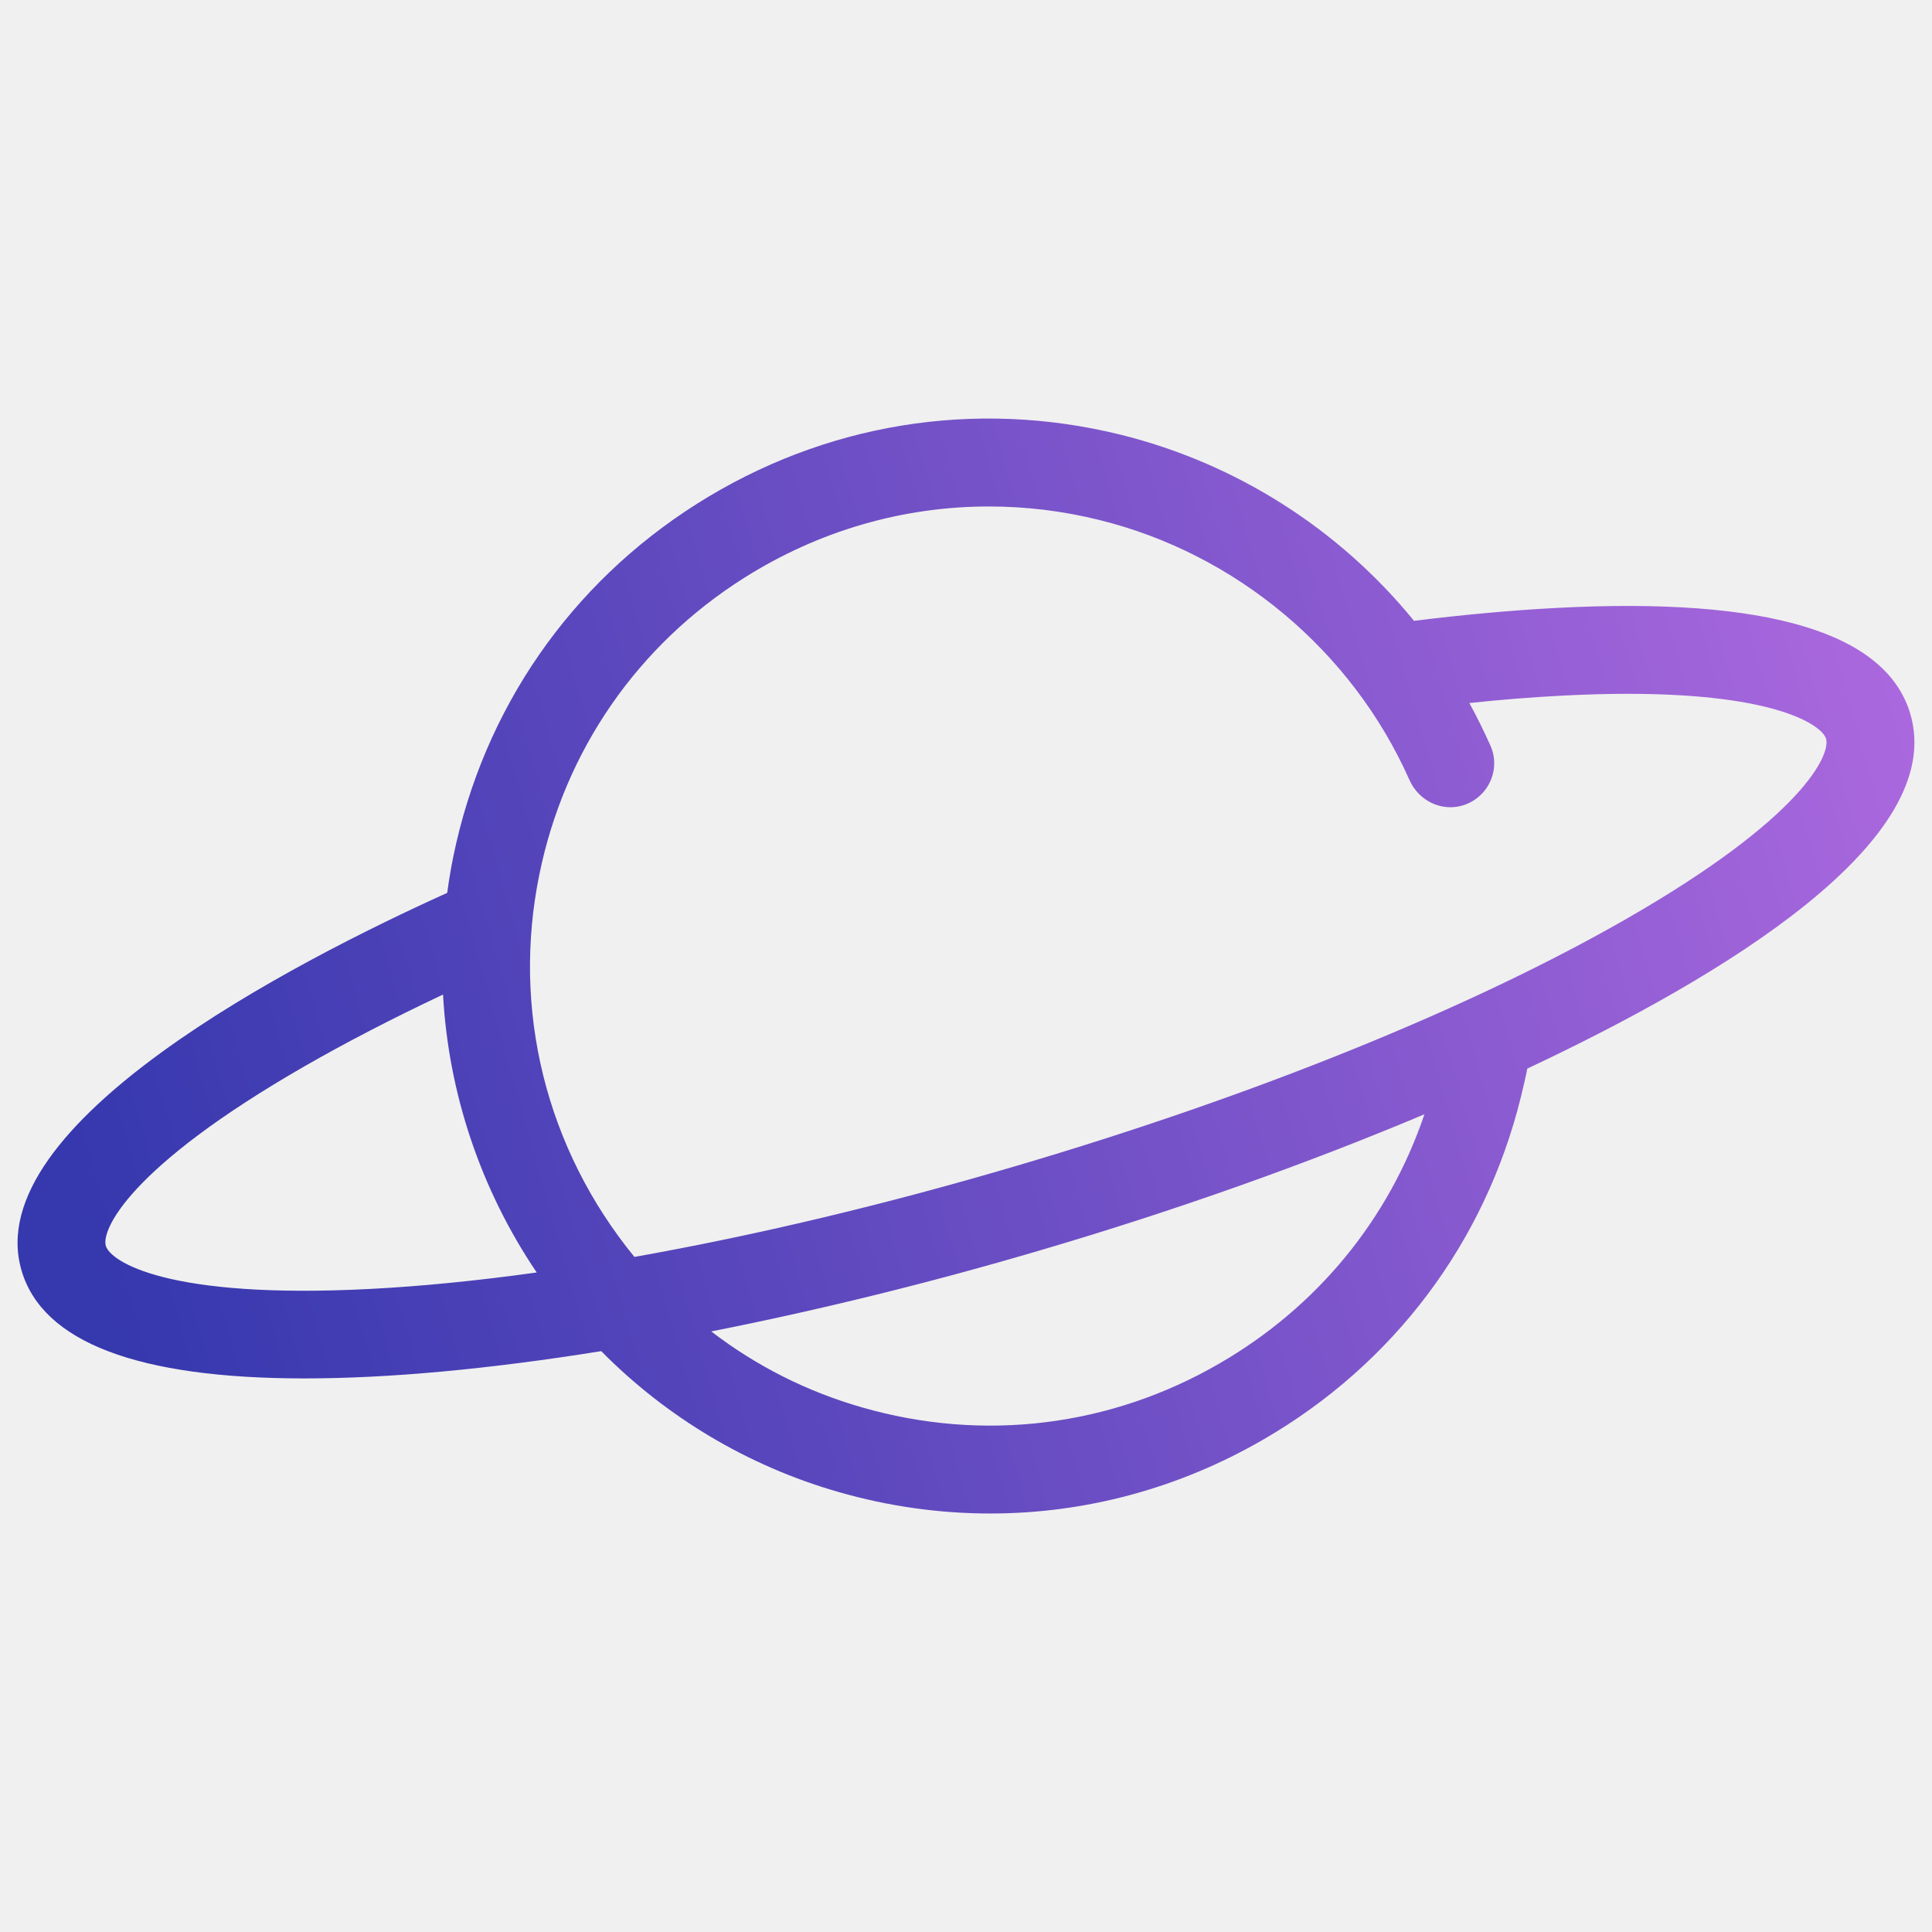
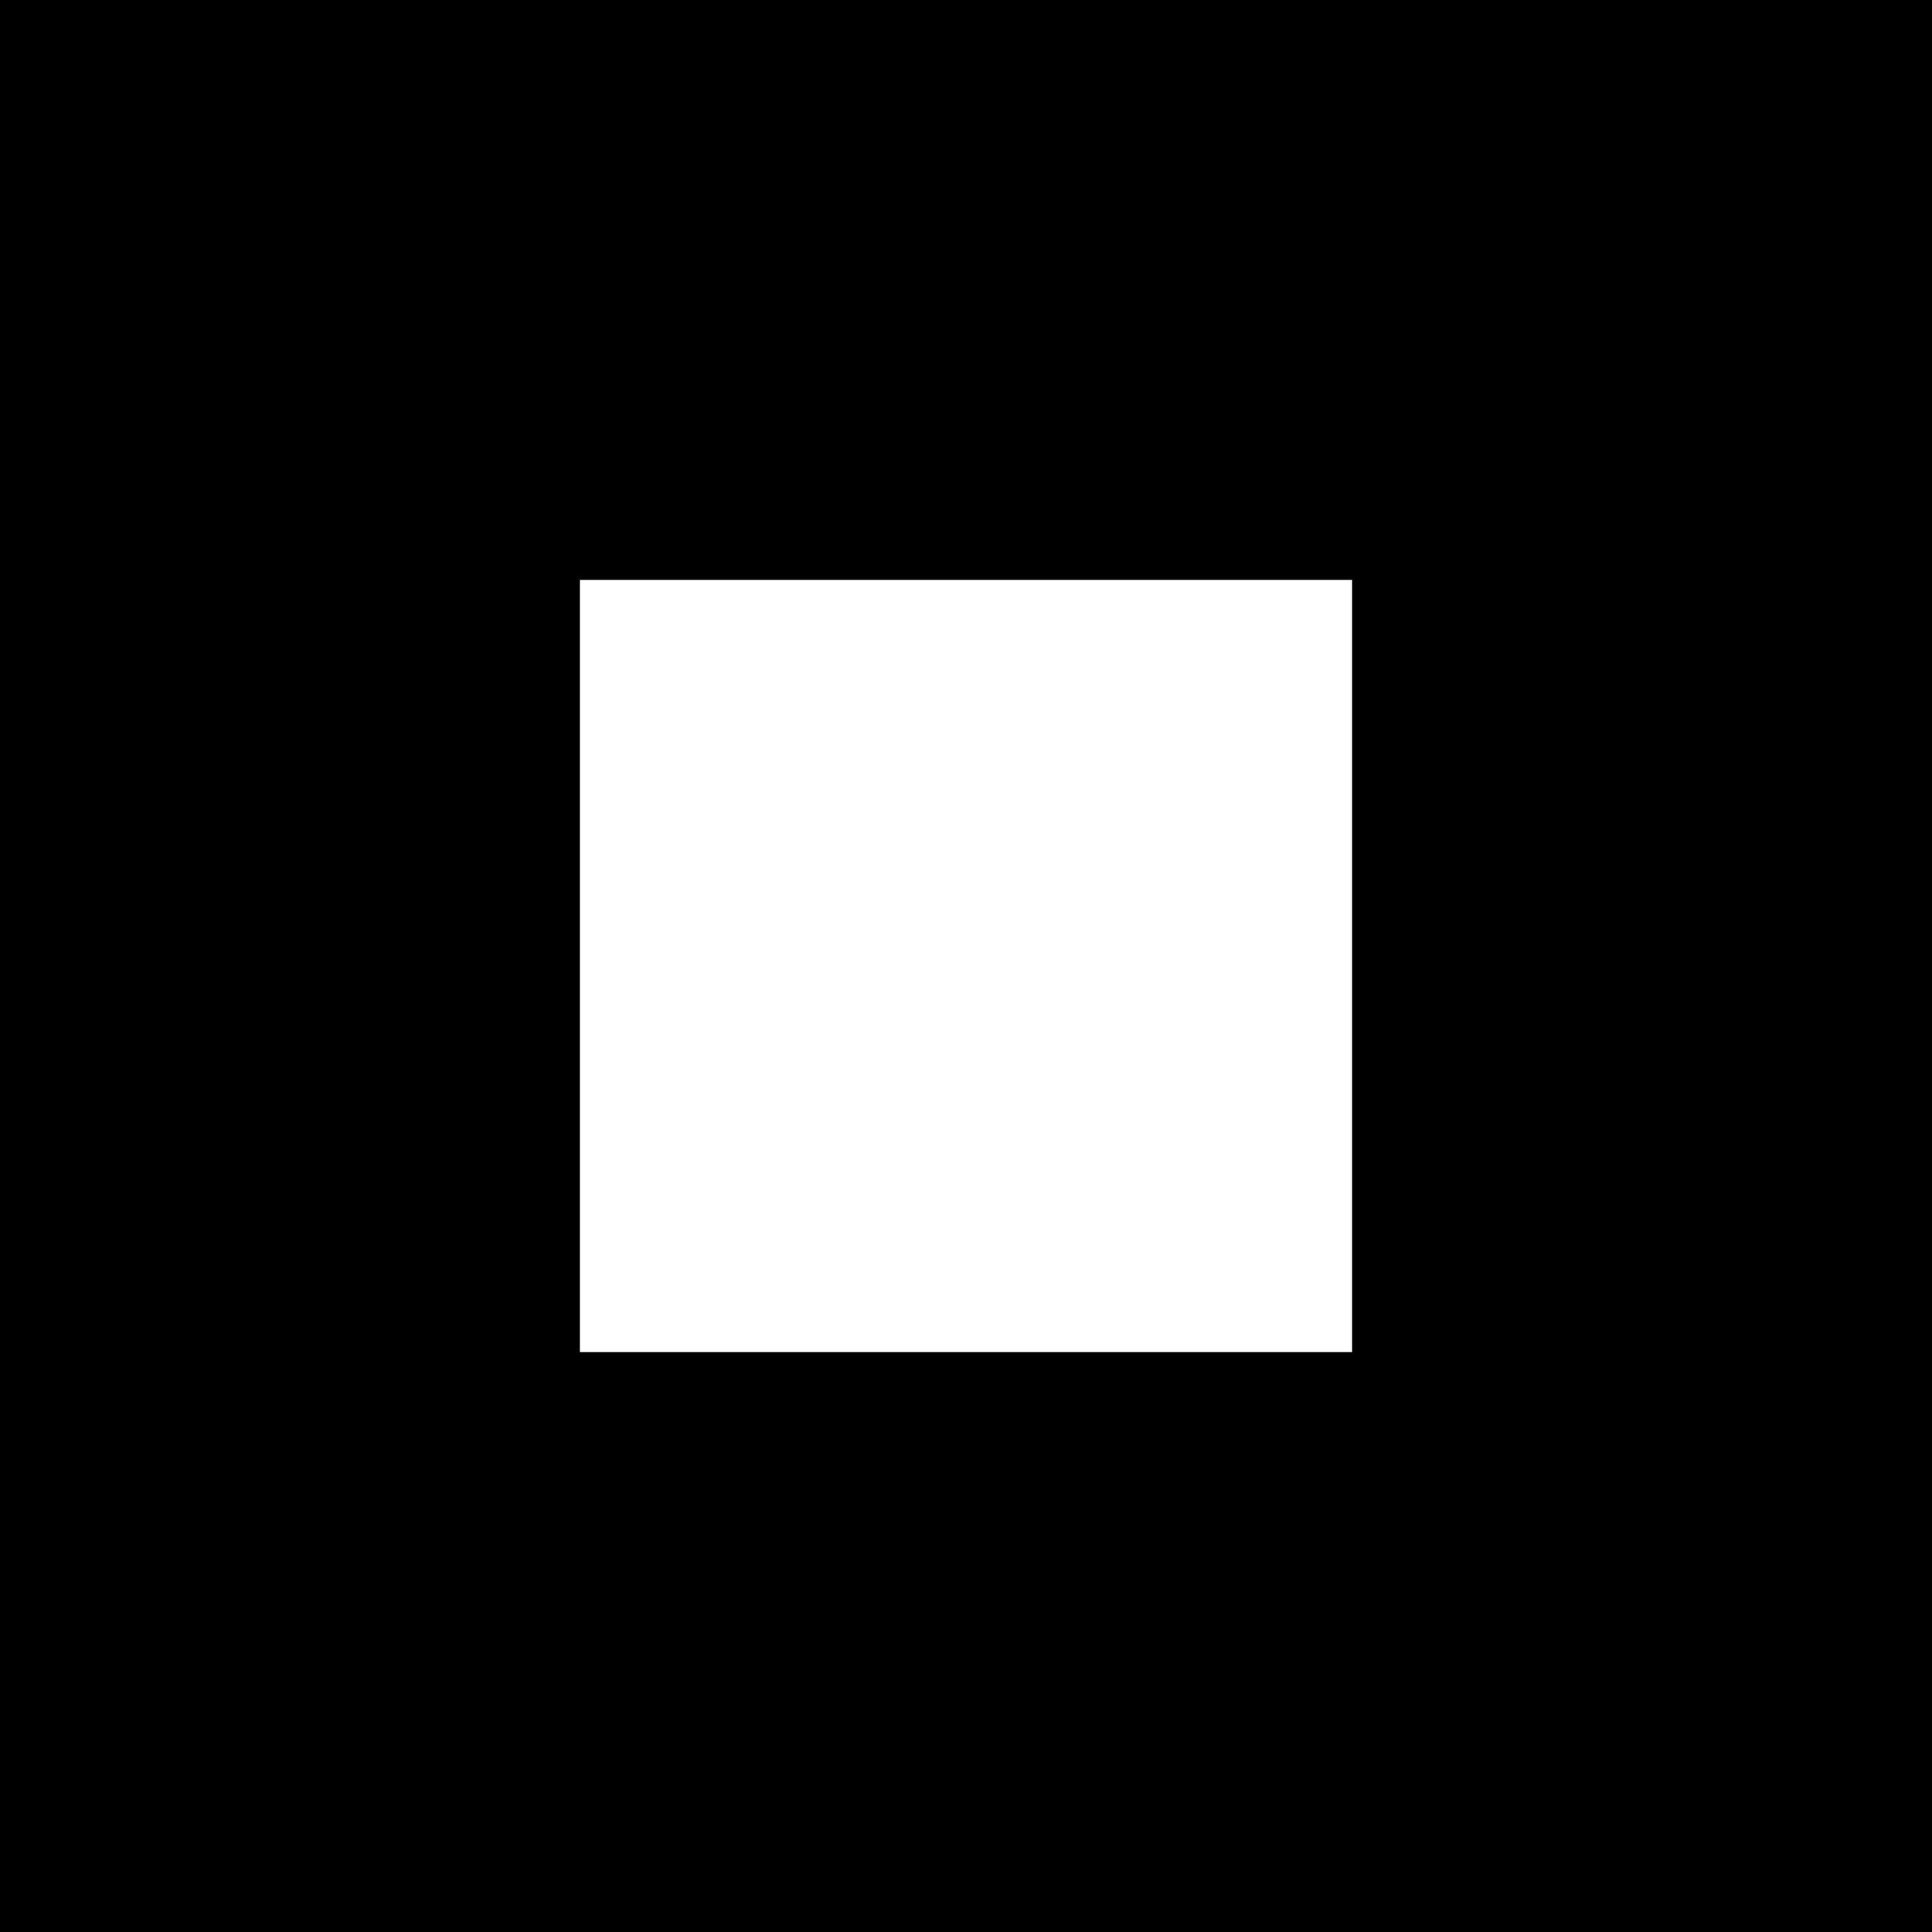
- <svg xmlns="http://www.w3.org/2000/svg" version="1.1" id="Layer_1" x="0px" y="0px" viewBox="0 0 1763.5 1763.5" style="enable-background:new 0 0 1763.5 1763.5;" xml:space="preserve">
-   <style type="text/css">
- 	.st0{fill:url(#SVGID_1_);}
- </style>
-   <linearGradient id="SVGID_1_" gradientUnits="userSpaceOnUse" x1="77.545" y1="645.102" x2="1742.822" y2="1119.262" gradientTransform="matrix(1 0 0 -1 0 1761.945)">
-     <stop offset="9.701765e-04" style="stop-color:#3638AE" />
-     <stop offset="0.317" style="stop-color:#5846BC" />
-     <stop offset="1" style="stop-color:#AB68DE" />
-   </linearGradient>
-   <path class="st0" d="M903.9,1381.5c-46.4,0-93.1-6.5-139.1-19.8c-81.7-23.5-156.2-67.8-216-128.4c-103,16.5-194.1,24.9-270.9,24.9  c-152.1,0-239-33.1-258.2-98.4C-19.8,1026,270,877.4,408.2,815c1.5-11.2,3.4-22.4,5.6-33.3c27.6-134.3,106.6-248.7,222.6-322  c116.1-73.3,253.2-95.7,386.1-63c105.4,26,199.7,85.9,268.2,170c44.9-5.6,88.8-9.6,130.2-11.8c192.3-10.1,300.9,22.5,322.8,96.7l0,0  c34,115.4-169,238.9-349.6,323.8c-1.6,8.3-3.6,16.5-5.8,25.7c-32.7,132.9-116.2,244-235,312.8  C1076,1358.7,990.5,1381.5,903.9,1381.5z M649.2,1215.3c41.2,31.6,87.3,54.9,137.8,69.4c110.7,31.8,226.5,17.6,326.2-40.2  c89.1-51.6,154.5-131.4,187-227.4c-108,45.5-227.8,88-349.1,123.7C851,1170.4,747.5,1195.9,649.2,1215.3z M404.4,907.8  c-45.6,21.5-88.7,43.8-126.1,65.3c-161.4,92.7-185.9,149.9-181.7,164.1c4.2,14.2,55.8,49,241.7,39.3l0,0c46.7-2.4,97.5-7.5,151.6-15  C438.9,1086,409.3,998,404.4,907.8z M58,1147.9c0.1,0.2,0.1,0.4,0.2,0.6c0.1,0.3,0.2,0.6,0.2,0.8c-0.1-0.3-0.2-0.6-0.2-0.8  C58.1,1148.3,58,1148.1,58,1147.9z M58,1147.8C58,1147.9,58,1147.9,58,1147.8C58,1147.9,58,1147.9,58,1147.8z M902.5,462.3  c-78.2,0-155.1,22.1-223.3,65.2C581.9,589,515.5,685,492.4,797.8c-25.5,124.1,6.1,250.9,86.7,349.5  c111.3-19.8,228.7-47.7,349.3-83.3c217.1-64,414.8-144.1,556.7-225.6c161.4-92.7,185.9-149.9,181.7-164.1  c-3.4-11.4-42.5-41-181.3-41c-18.9,0-39.2,0.6-60.4,1.7c-26.5,1.4-54.6,3.6-83.9,6.7c7,12.8,13.4,25.8,19.3,39  c4.6,10.3,4.5,22.2-0.2,32.5c-4.7,10.4-13.6,18.3-24.5,21.8c-19.5,6.2-40.7-3.7-49.3-23.1c-52.3-117.8-158.2-206.5-283.2-237.3  C969.9,466.3,936.1,462.3,902.5,462.3z" />
+ <svg xmlns="http://www.w3.org/2000/svg" width="500" zoomAndPan="magnify" viewBox="0 0 375 375" height="500" preserveAspectRatio="xMidYMid meet" version="1.0">
+   <defs>
+     <clipPath id="82d0081a16">
+       <path d="M 112.559 112.555 L 262.441 112.555 L 262.441 262.441 L 112.559 262.441 Z M 112.559 112.555 " clip-rule="nonzero" />
+     </clipPath>
+   </defs>
+   <rect x="-37.5" width="450" fill="#ffffff" y="-37.5" height="450" fill-opacity="1" />
+   <rect x="-37.5" width="450" fill="#000000" y="-37.5" height="450" fill-opacity="1" />
+   <g clip-path="url(#82d0081a16)">
+     <path fill="#ffffff" d="M 112.559 112.555 L 262.441 112.555 L 262.441 262.441 L 112.559 262.441 Z M 112.559 112.555 " fill-opacity="1" fill-rule="nonzero" />
+   </g>
</svg>
